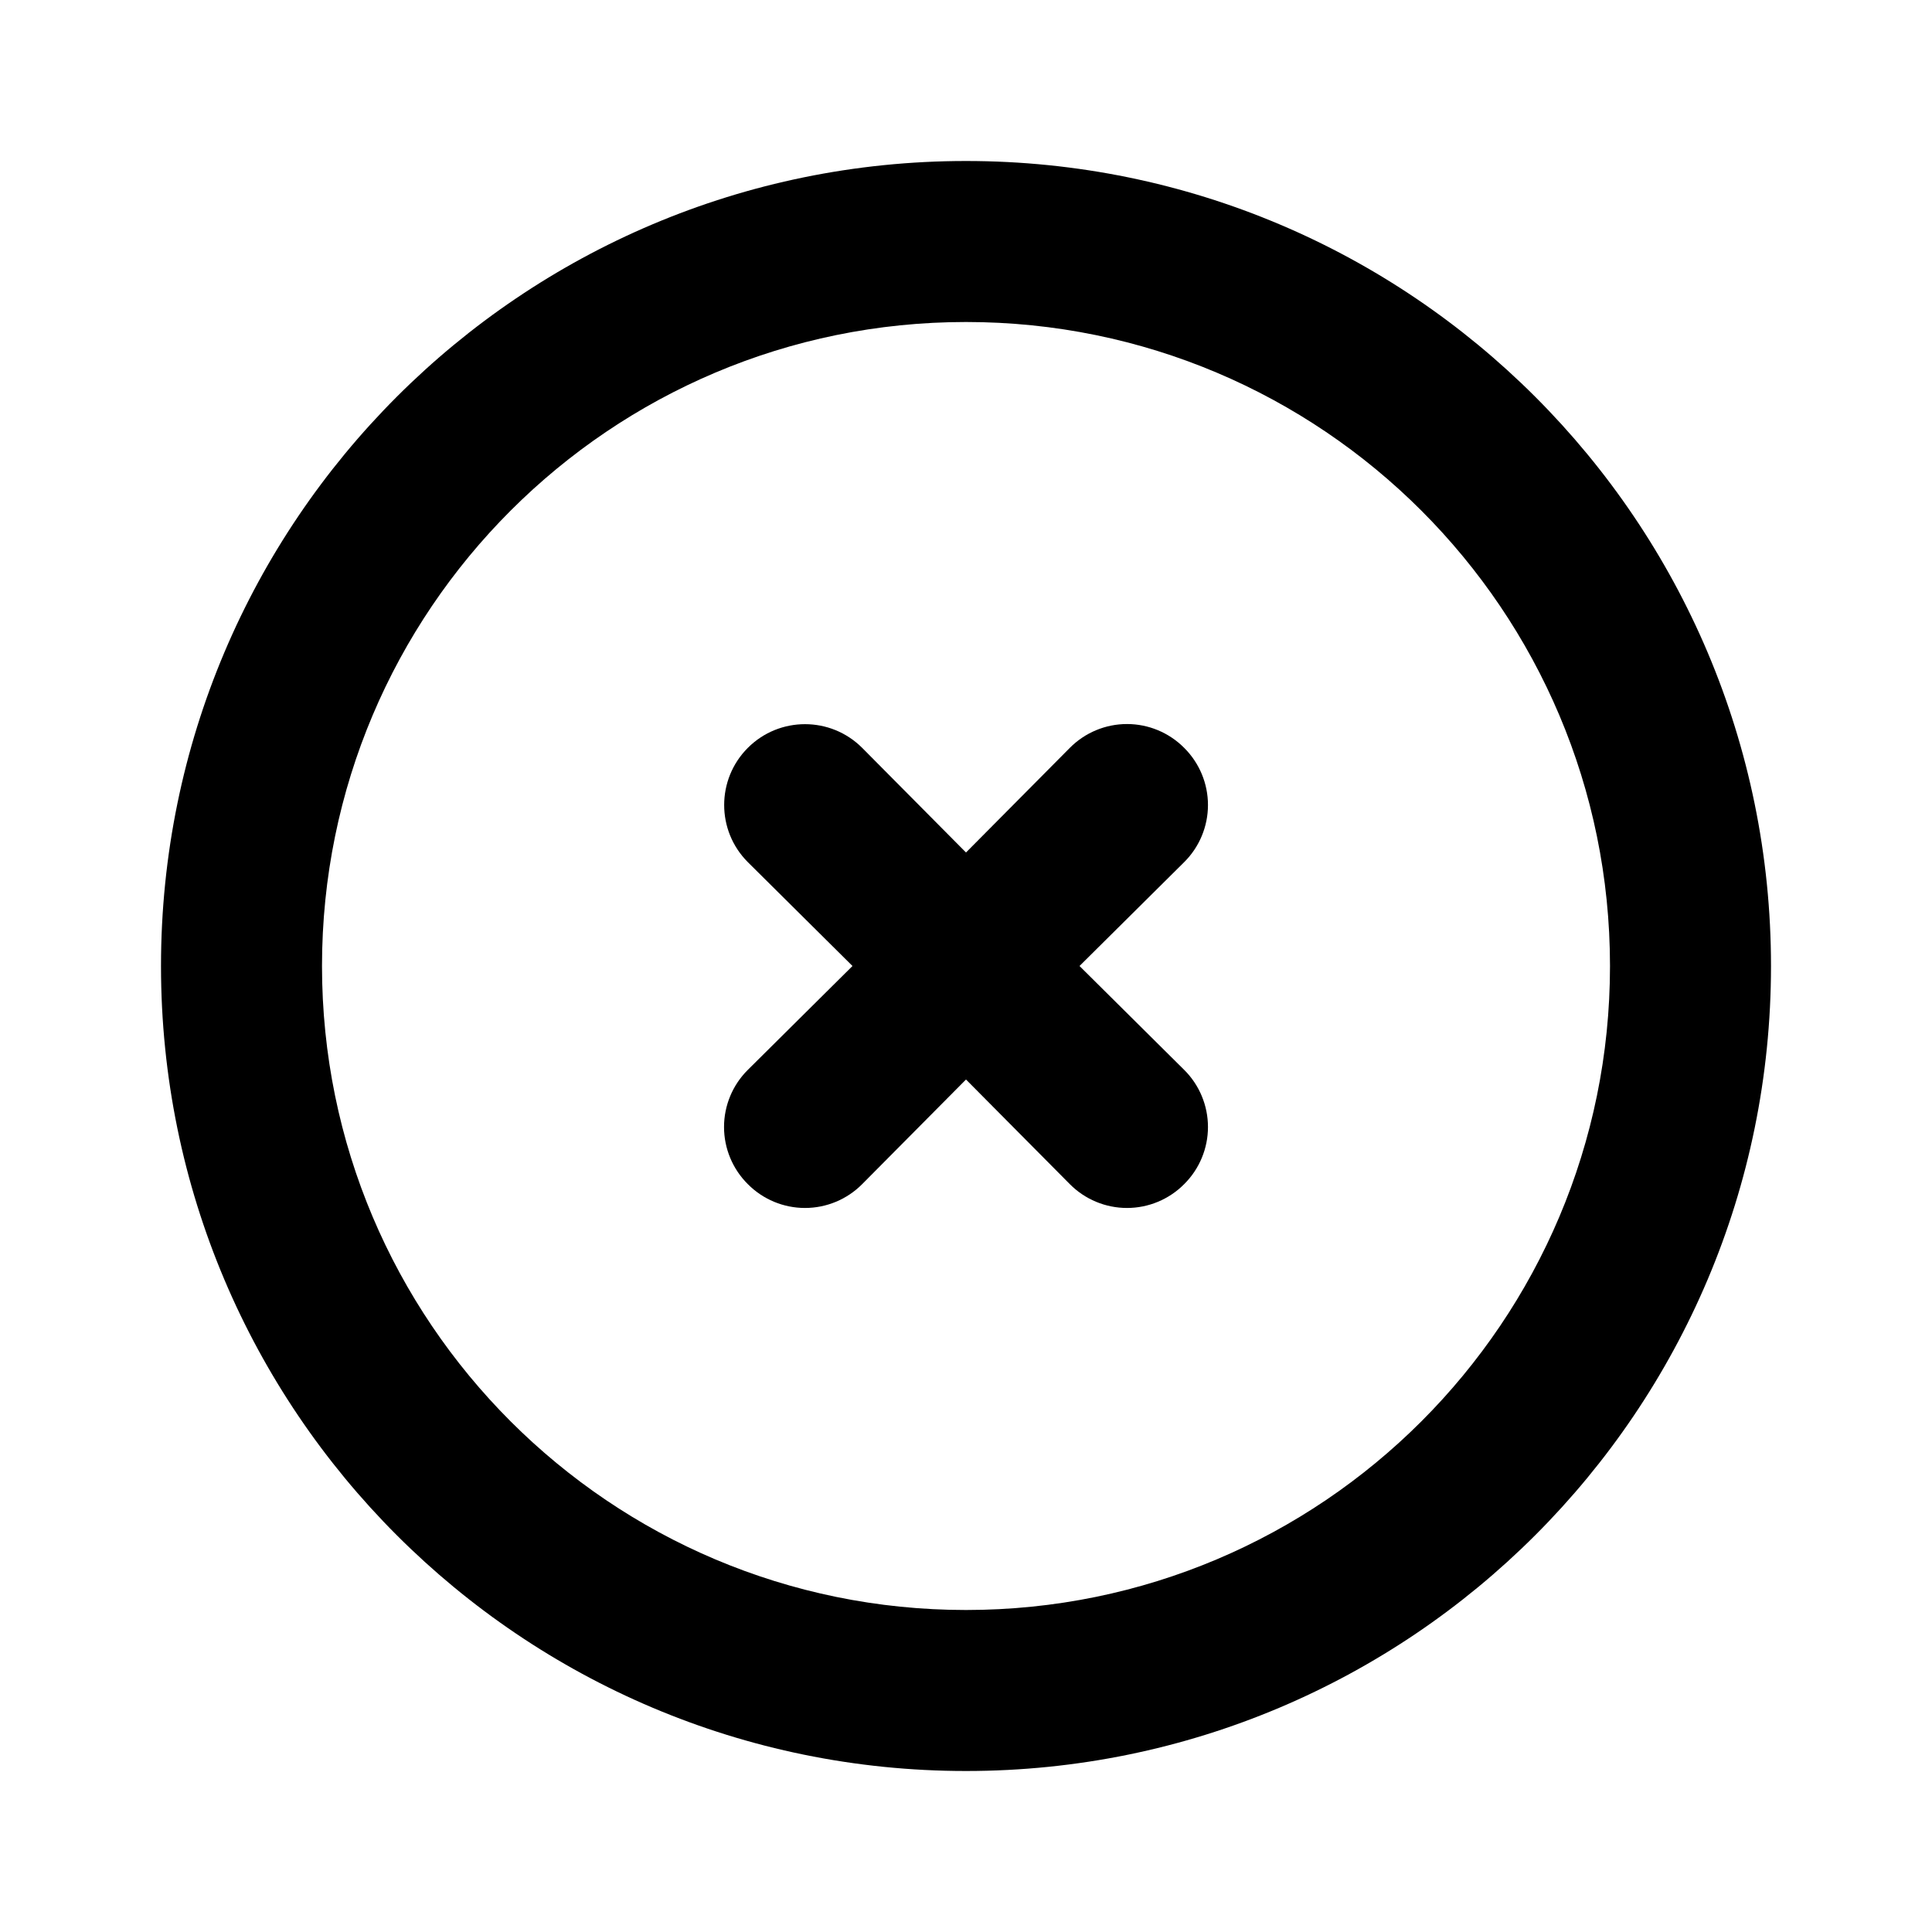
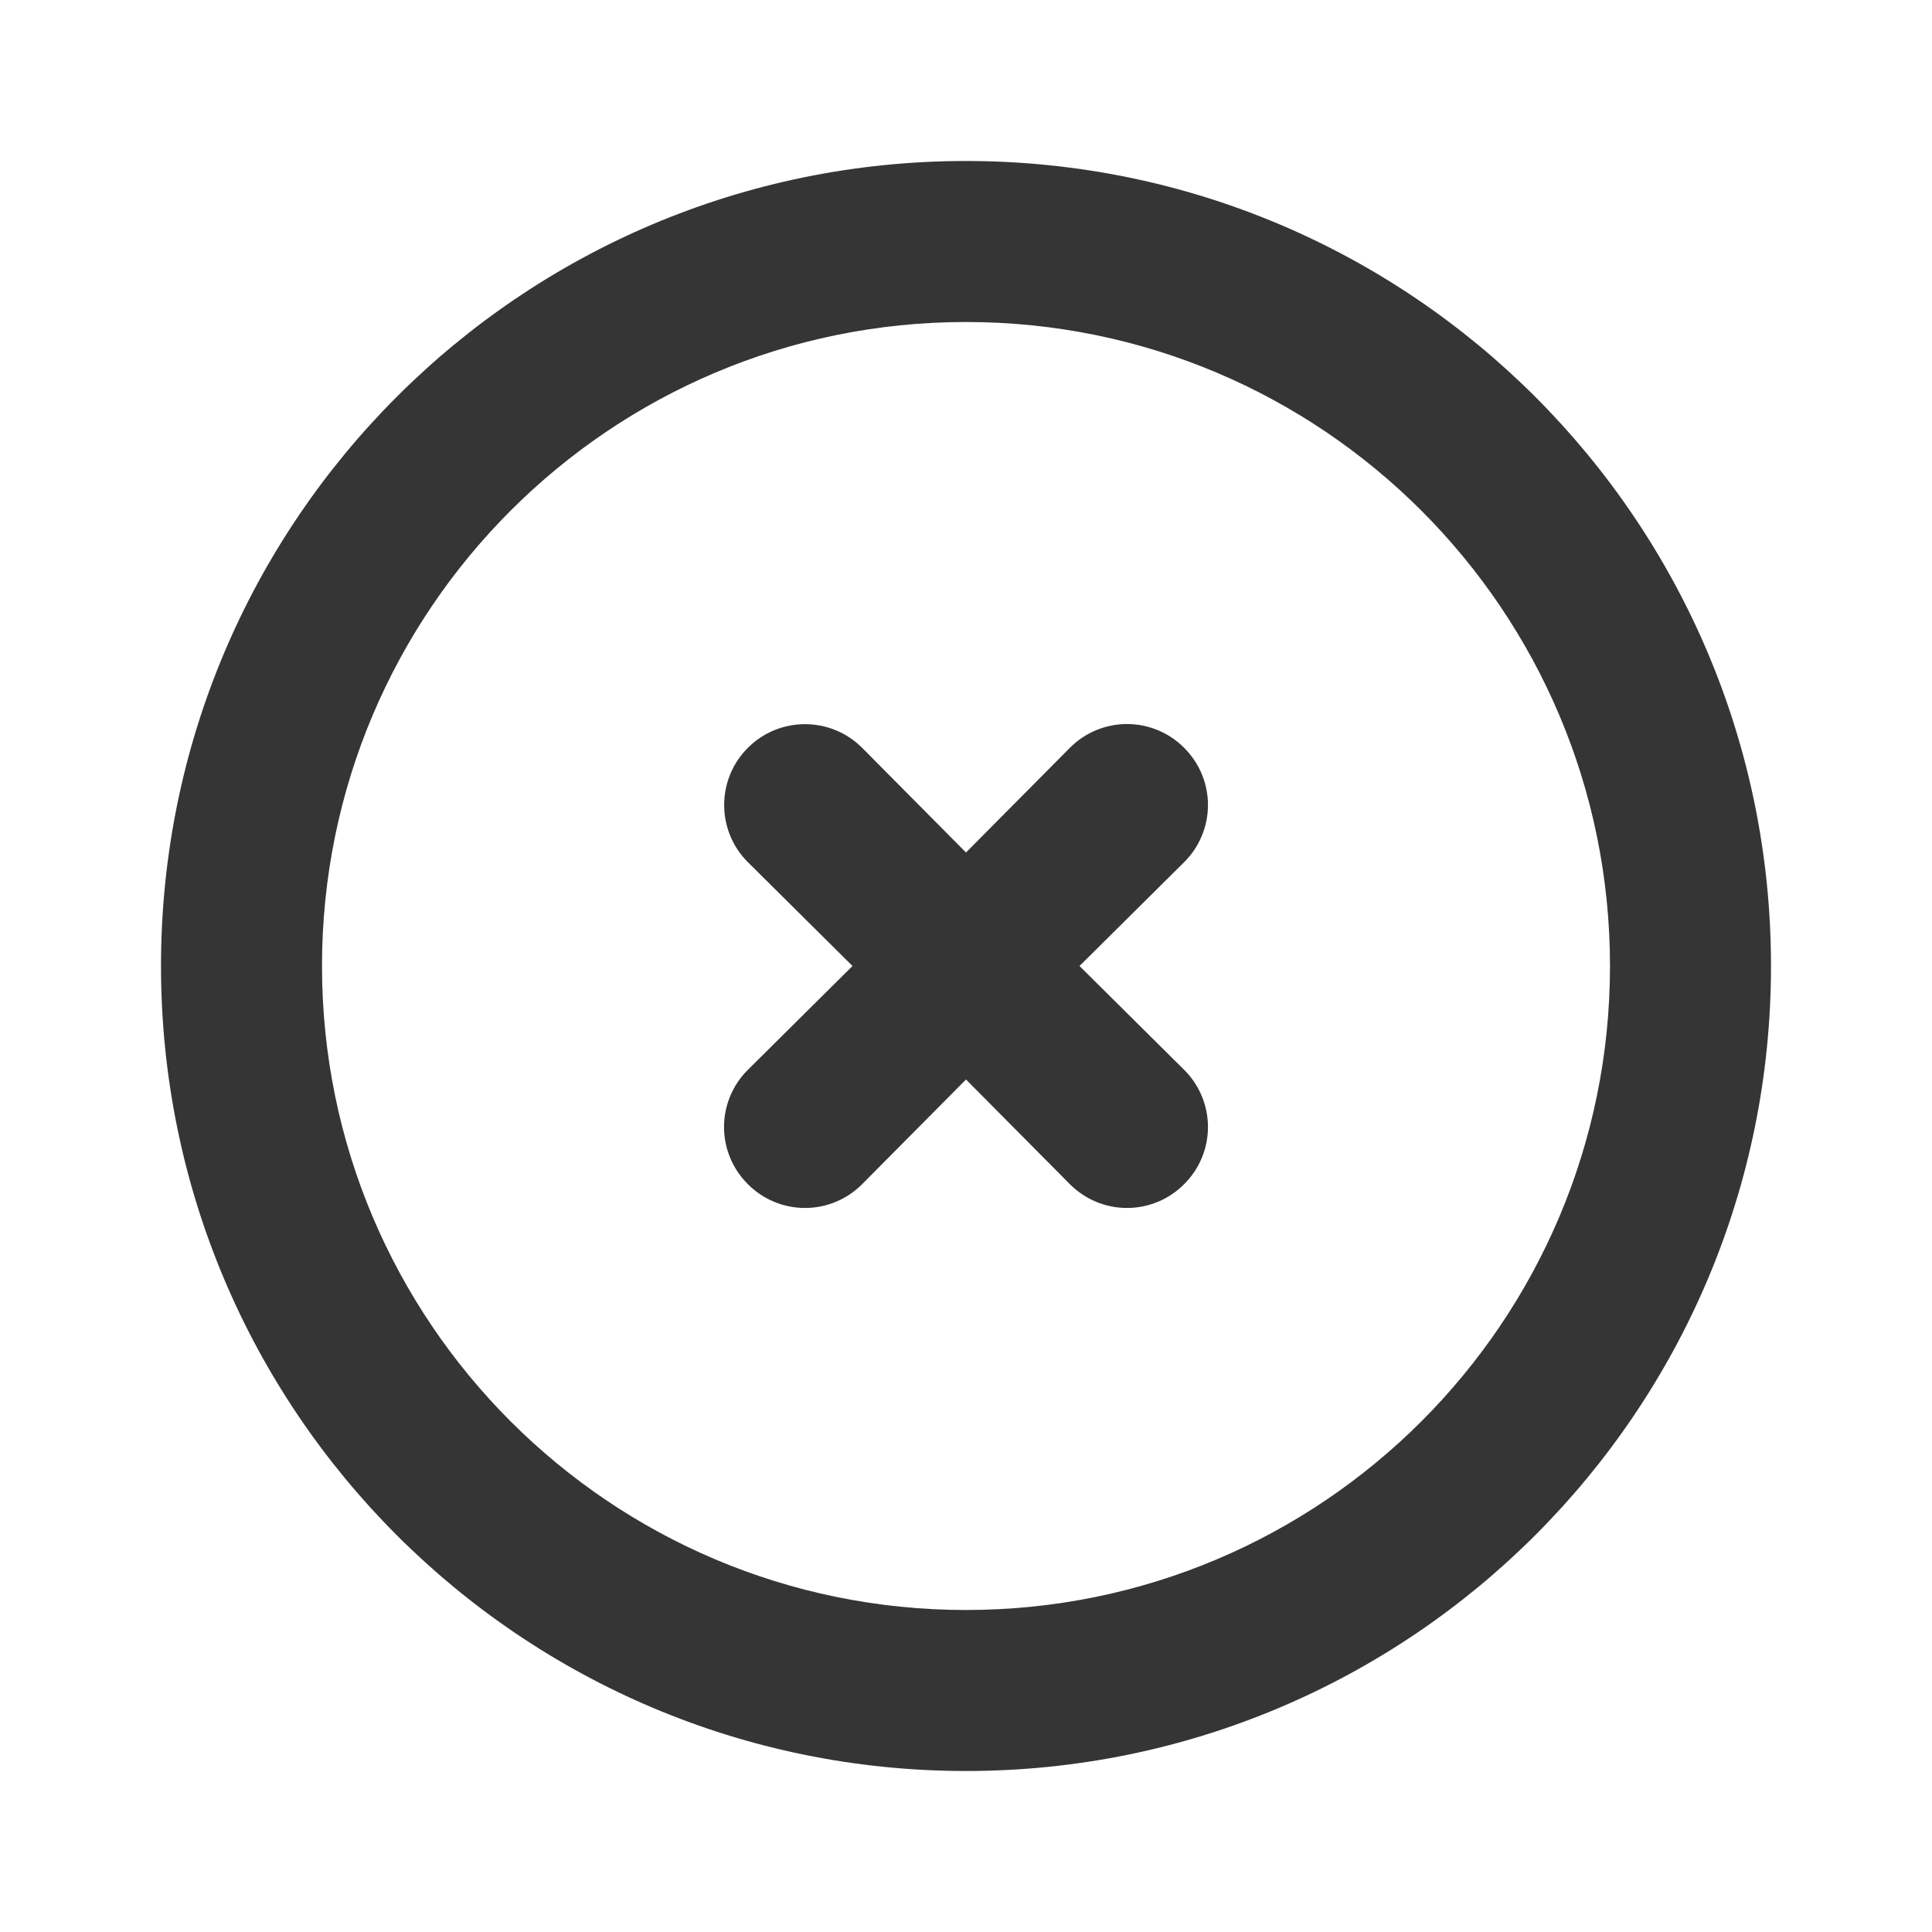
- <svg xmlns="http://www.w3.org/2000/svg" viewBox="0 0 24 24">
+ <svg xmlns="http://www.w3.org/2000/svg" fill="#353535" viewBox="0 0 24 24">
  <g data-name="Layer 2">
    <g data-name="close-circle">
      <rect width="24" height="24" opacity="0" />
      <path d="M12 2a10 10 0 1 0 10 10A10 10 0 0 0 12 2zm0 18a8 8 0 1 1 8-8 8 8 0 0 1-8 8z" />
      <path d="M14.71 9.29a1 1 0 0 0-1.42 0L12 10.59l-1.29-1.3a1 1 0 0 0-1.42 1.42l1.3 1.29-1.3 1.29a1 1 0 0 0 0 1.42 1 1 0 0 0 1.42 0l1.29-1.3 1.29 1.3a1 1 0 0 0 1.42 0 1 1 0 0 0 0-1.42L13.41 12l1.3-1.29a1 1 0 0 0 0-1.42z" />
    </g>
  </g>
</svg>
